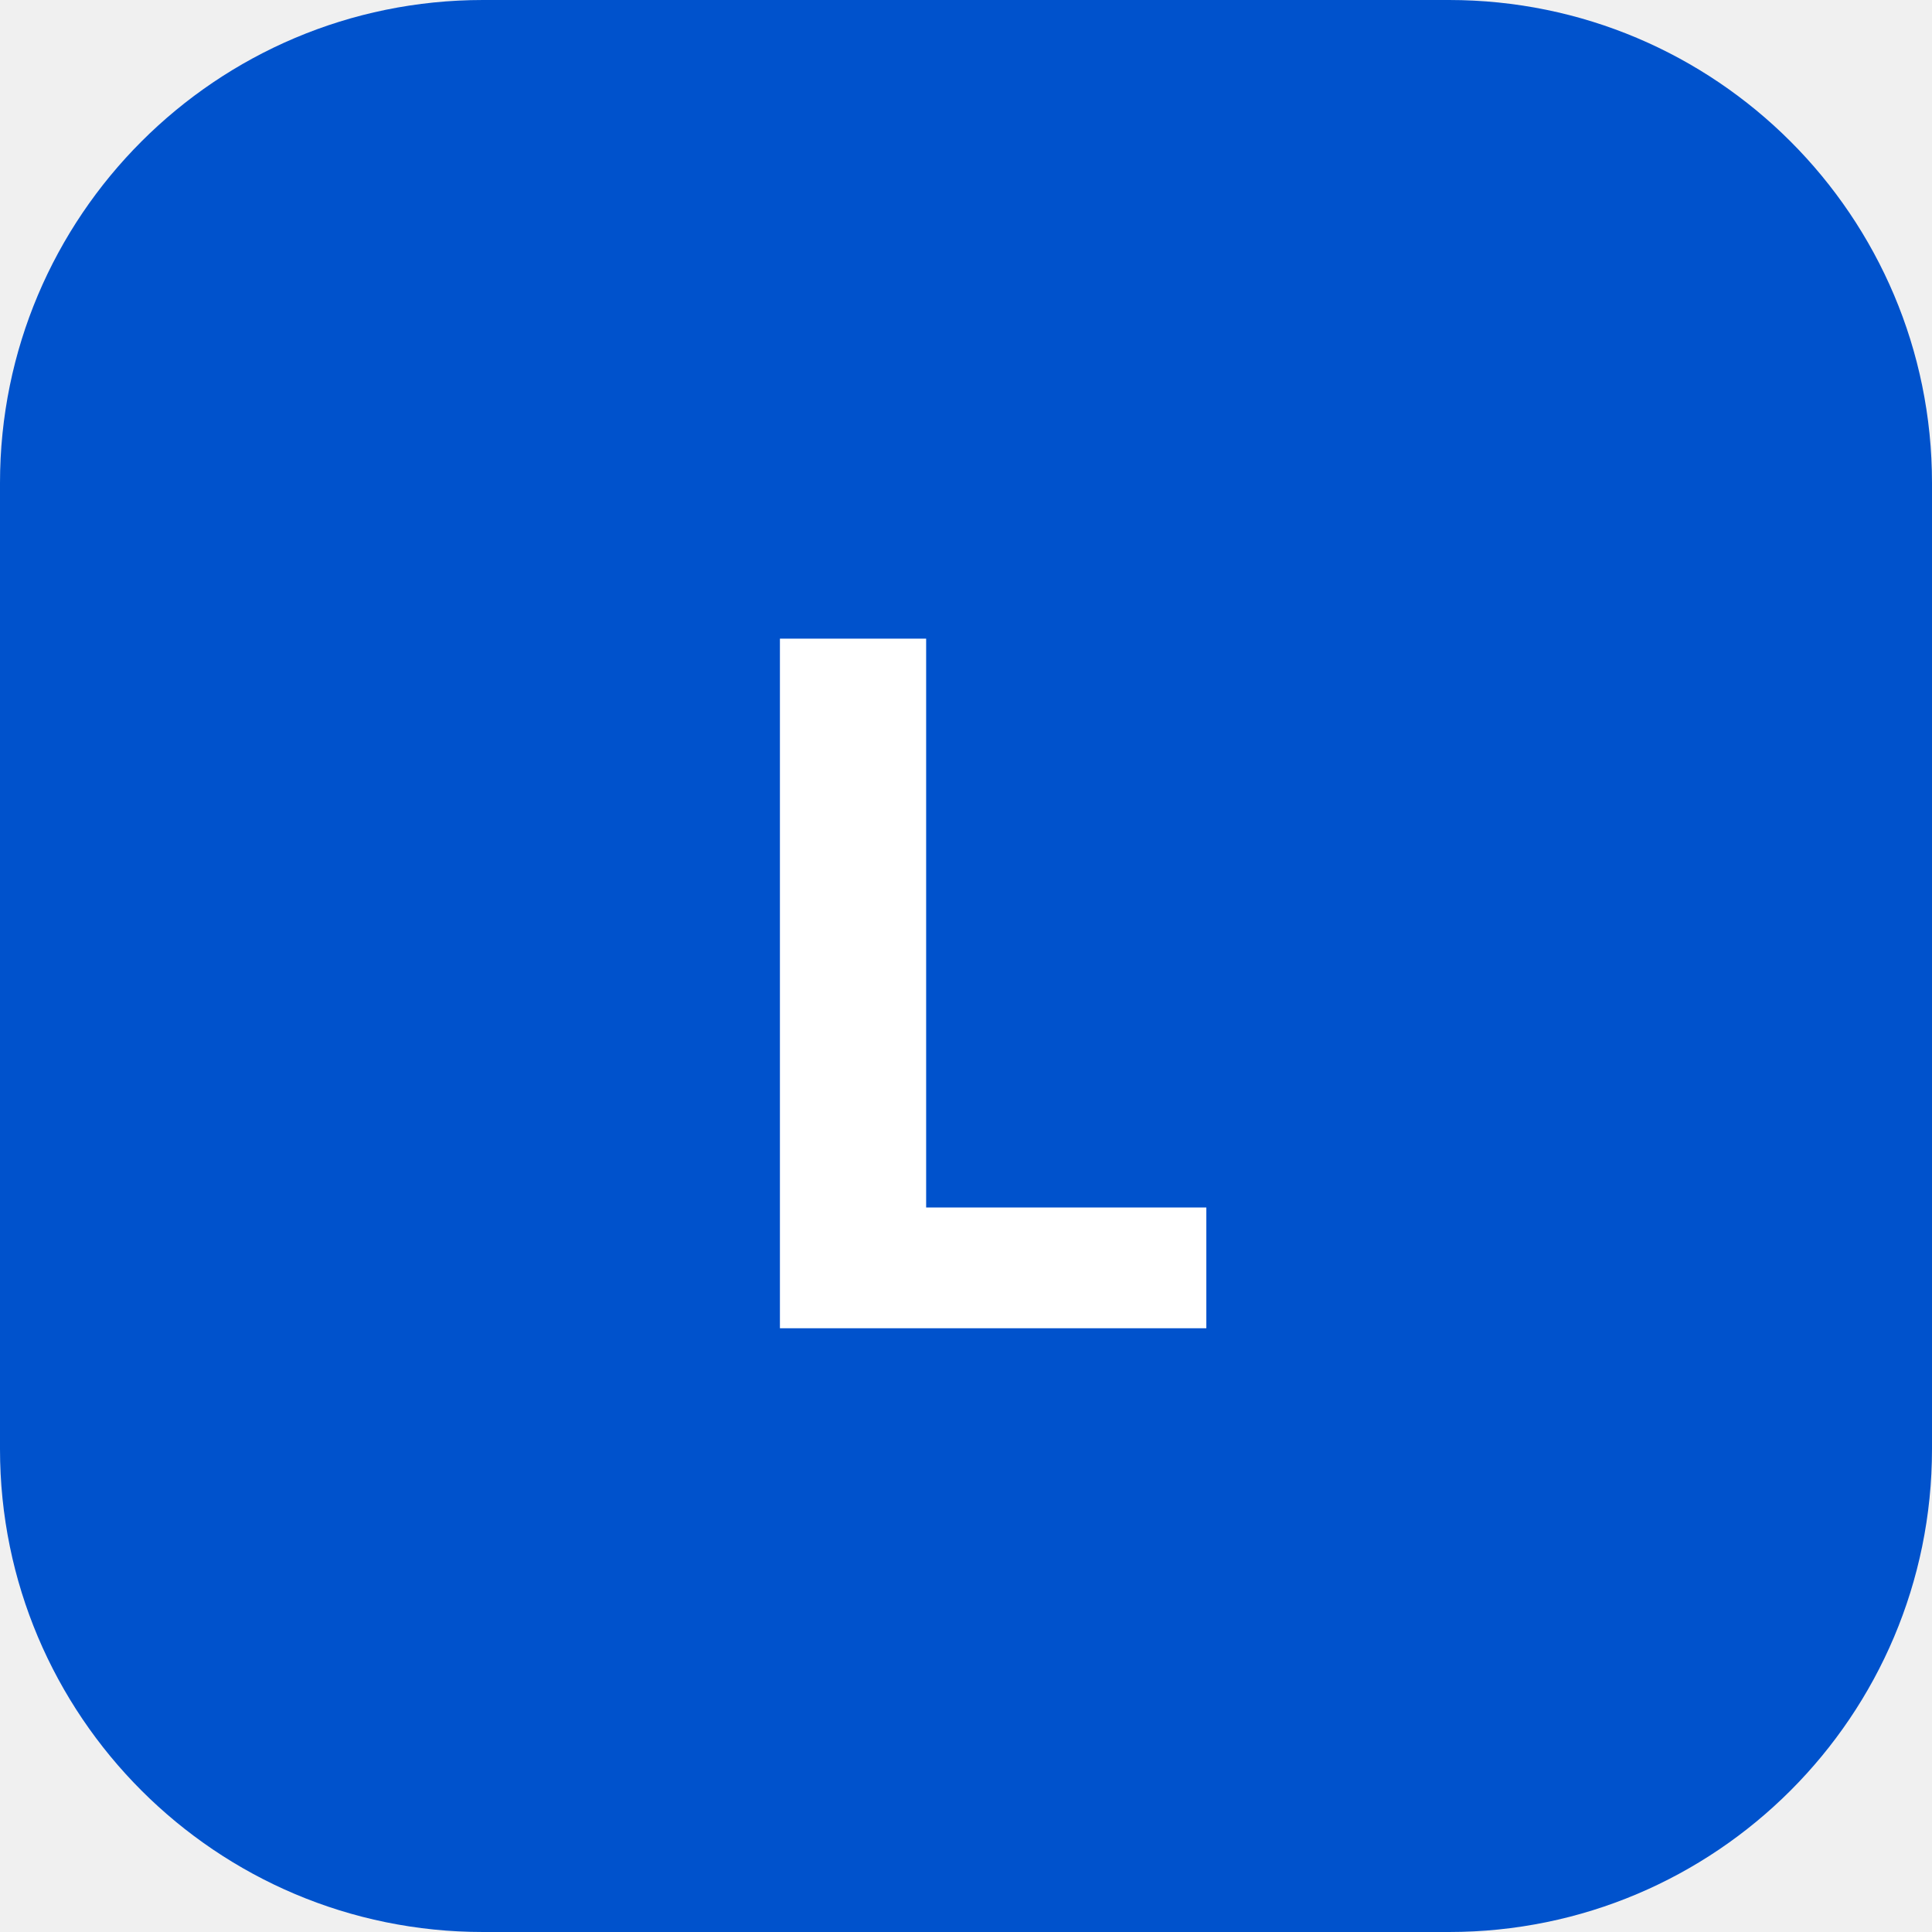
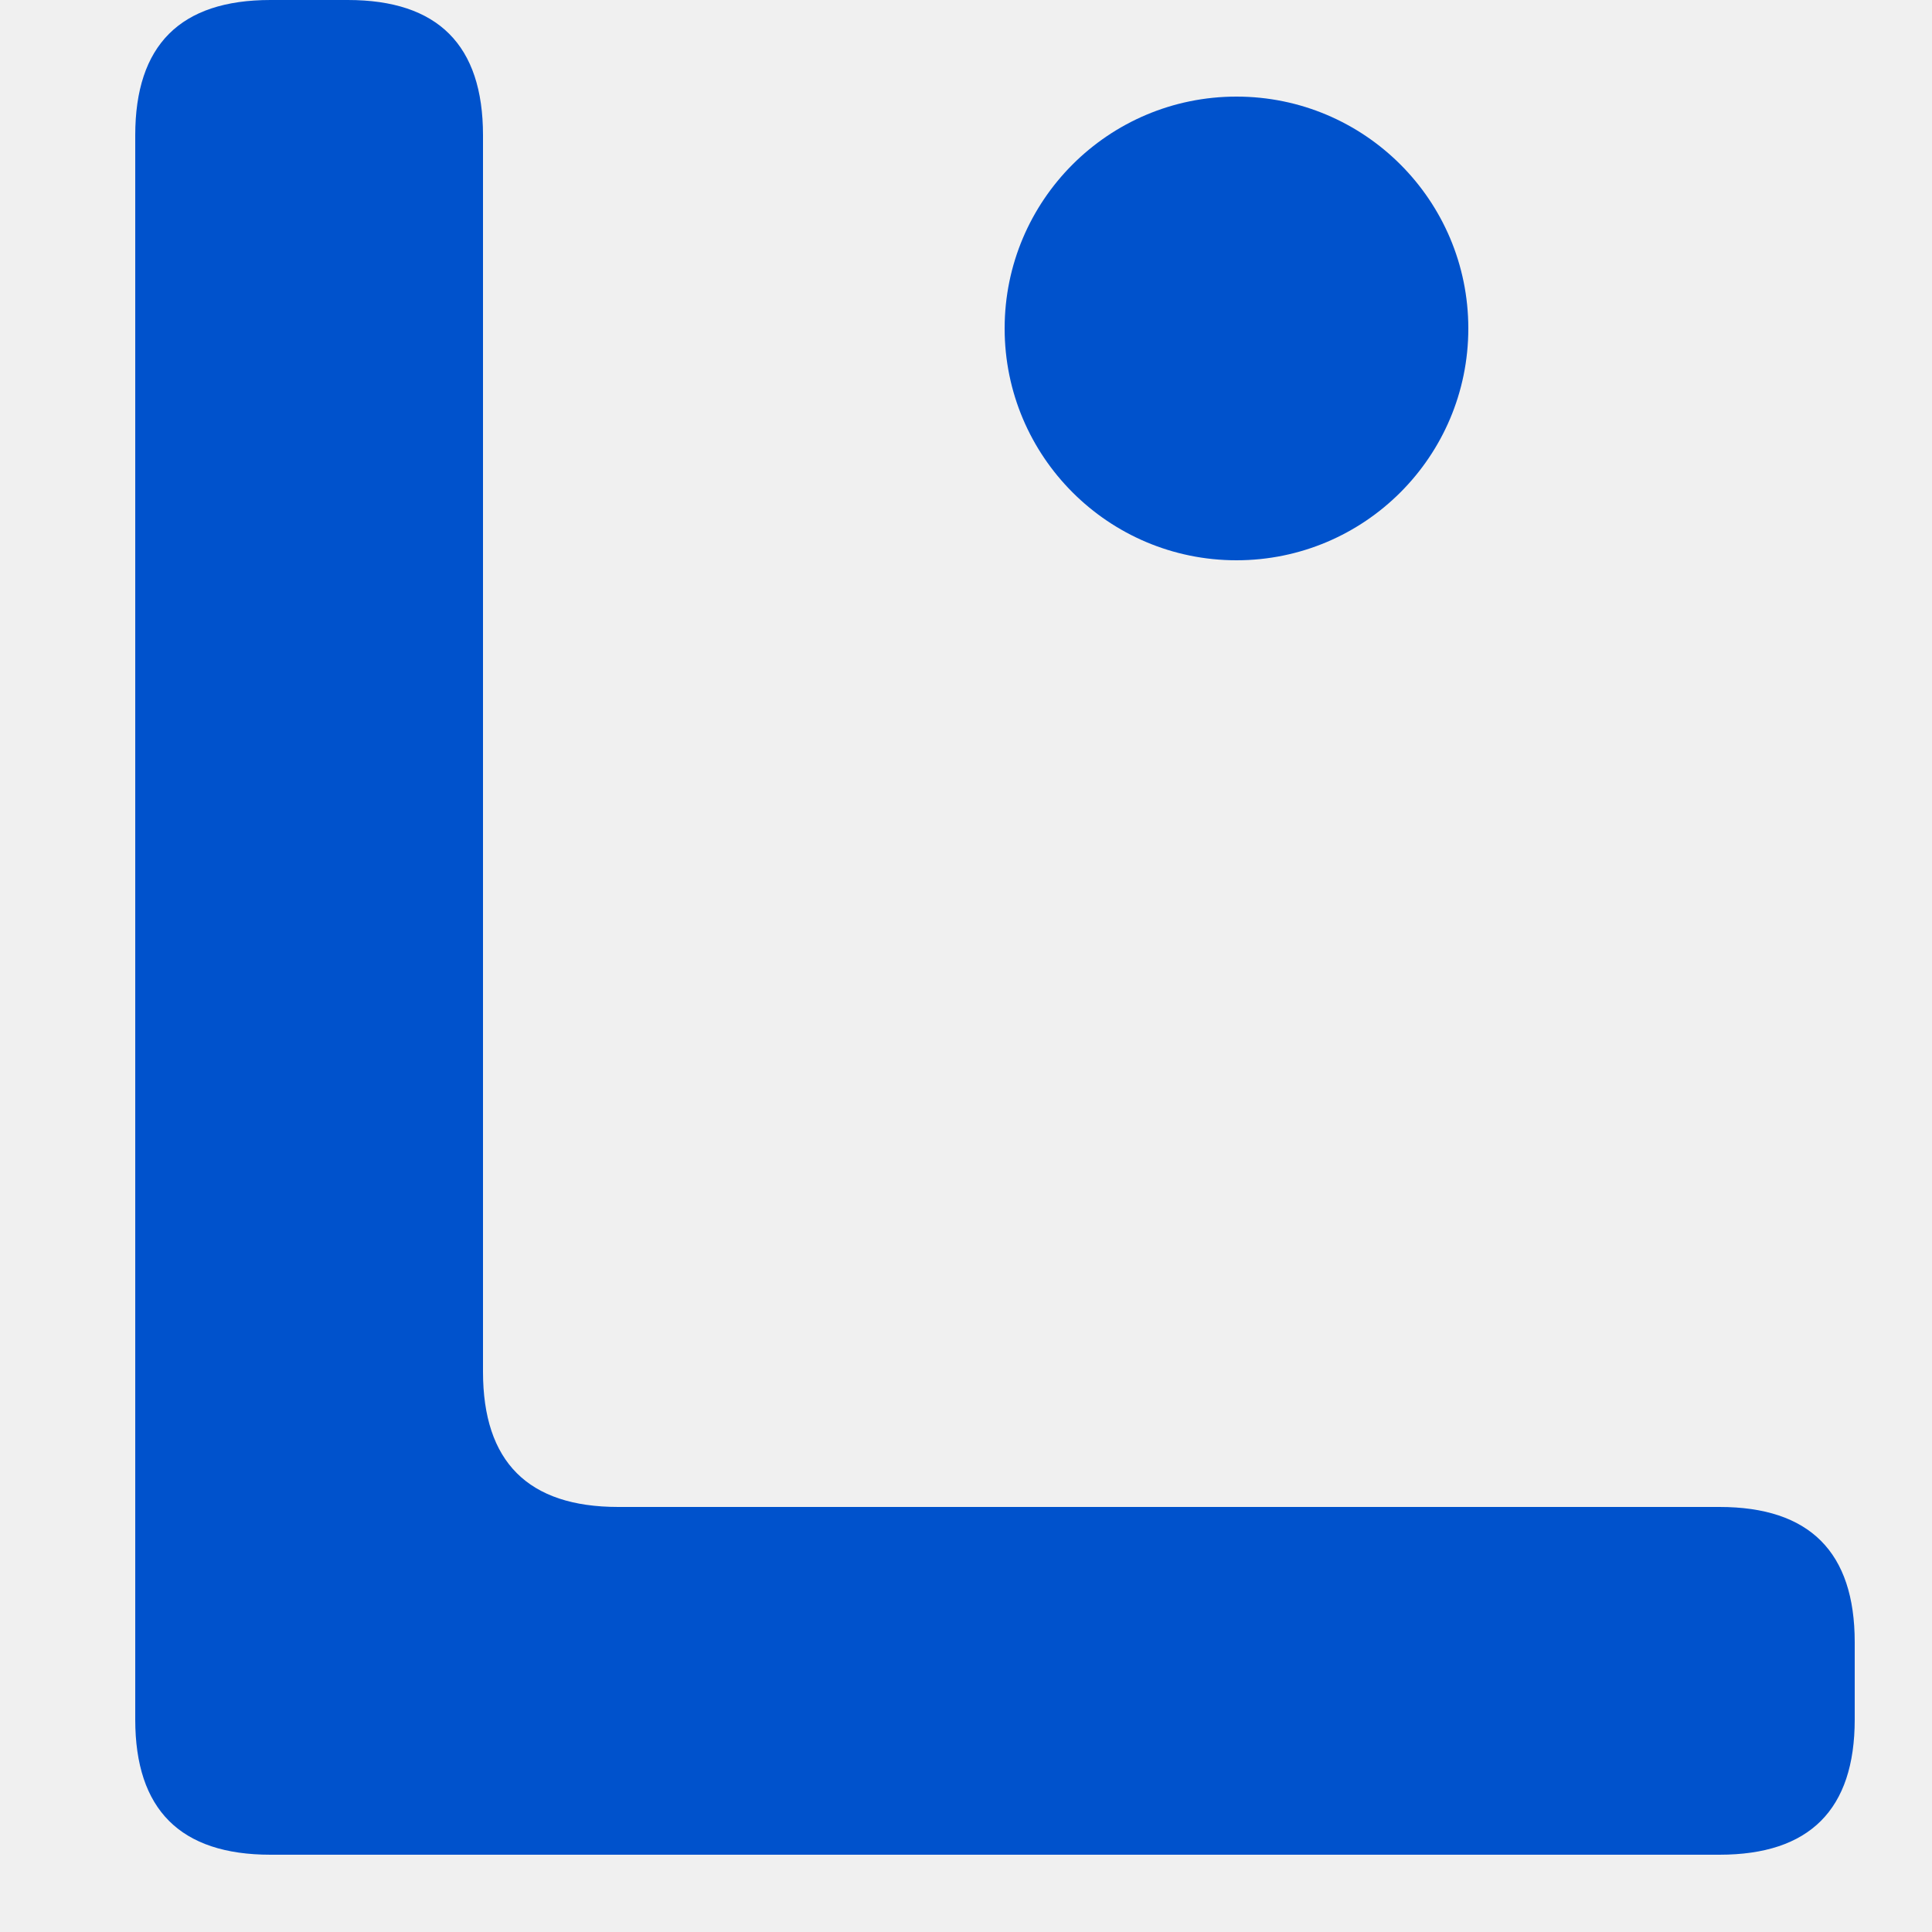
- <svg xmlns="http://www.w3.org/2000/svg" viewBox="0 0 32 32" fill="none">
-   <rect width="32" height="32" rx="8" fill="#0052cc" />
-   <text x="16" y="22" font-family="sans-serif" font-size="16" font-weight="800" fill="white" text-anchor="middle">L</text>
+ <svg xmlns="http://www.w3.org/2000/svg" viewBox="0 0 100 100" fill="none">
+   <path d="M14 0H18Q25 0 25 7V71Q25 78 32 78H89Q96 78 96 85V89Q96 96 89 96H14Q7 96 7 89V7Q7 0 14 0Z" fill="#0052cc" />
+   <circle cx="64" cy="17" r="12" fill="#0052cc" />
</svg>
